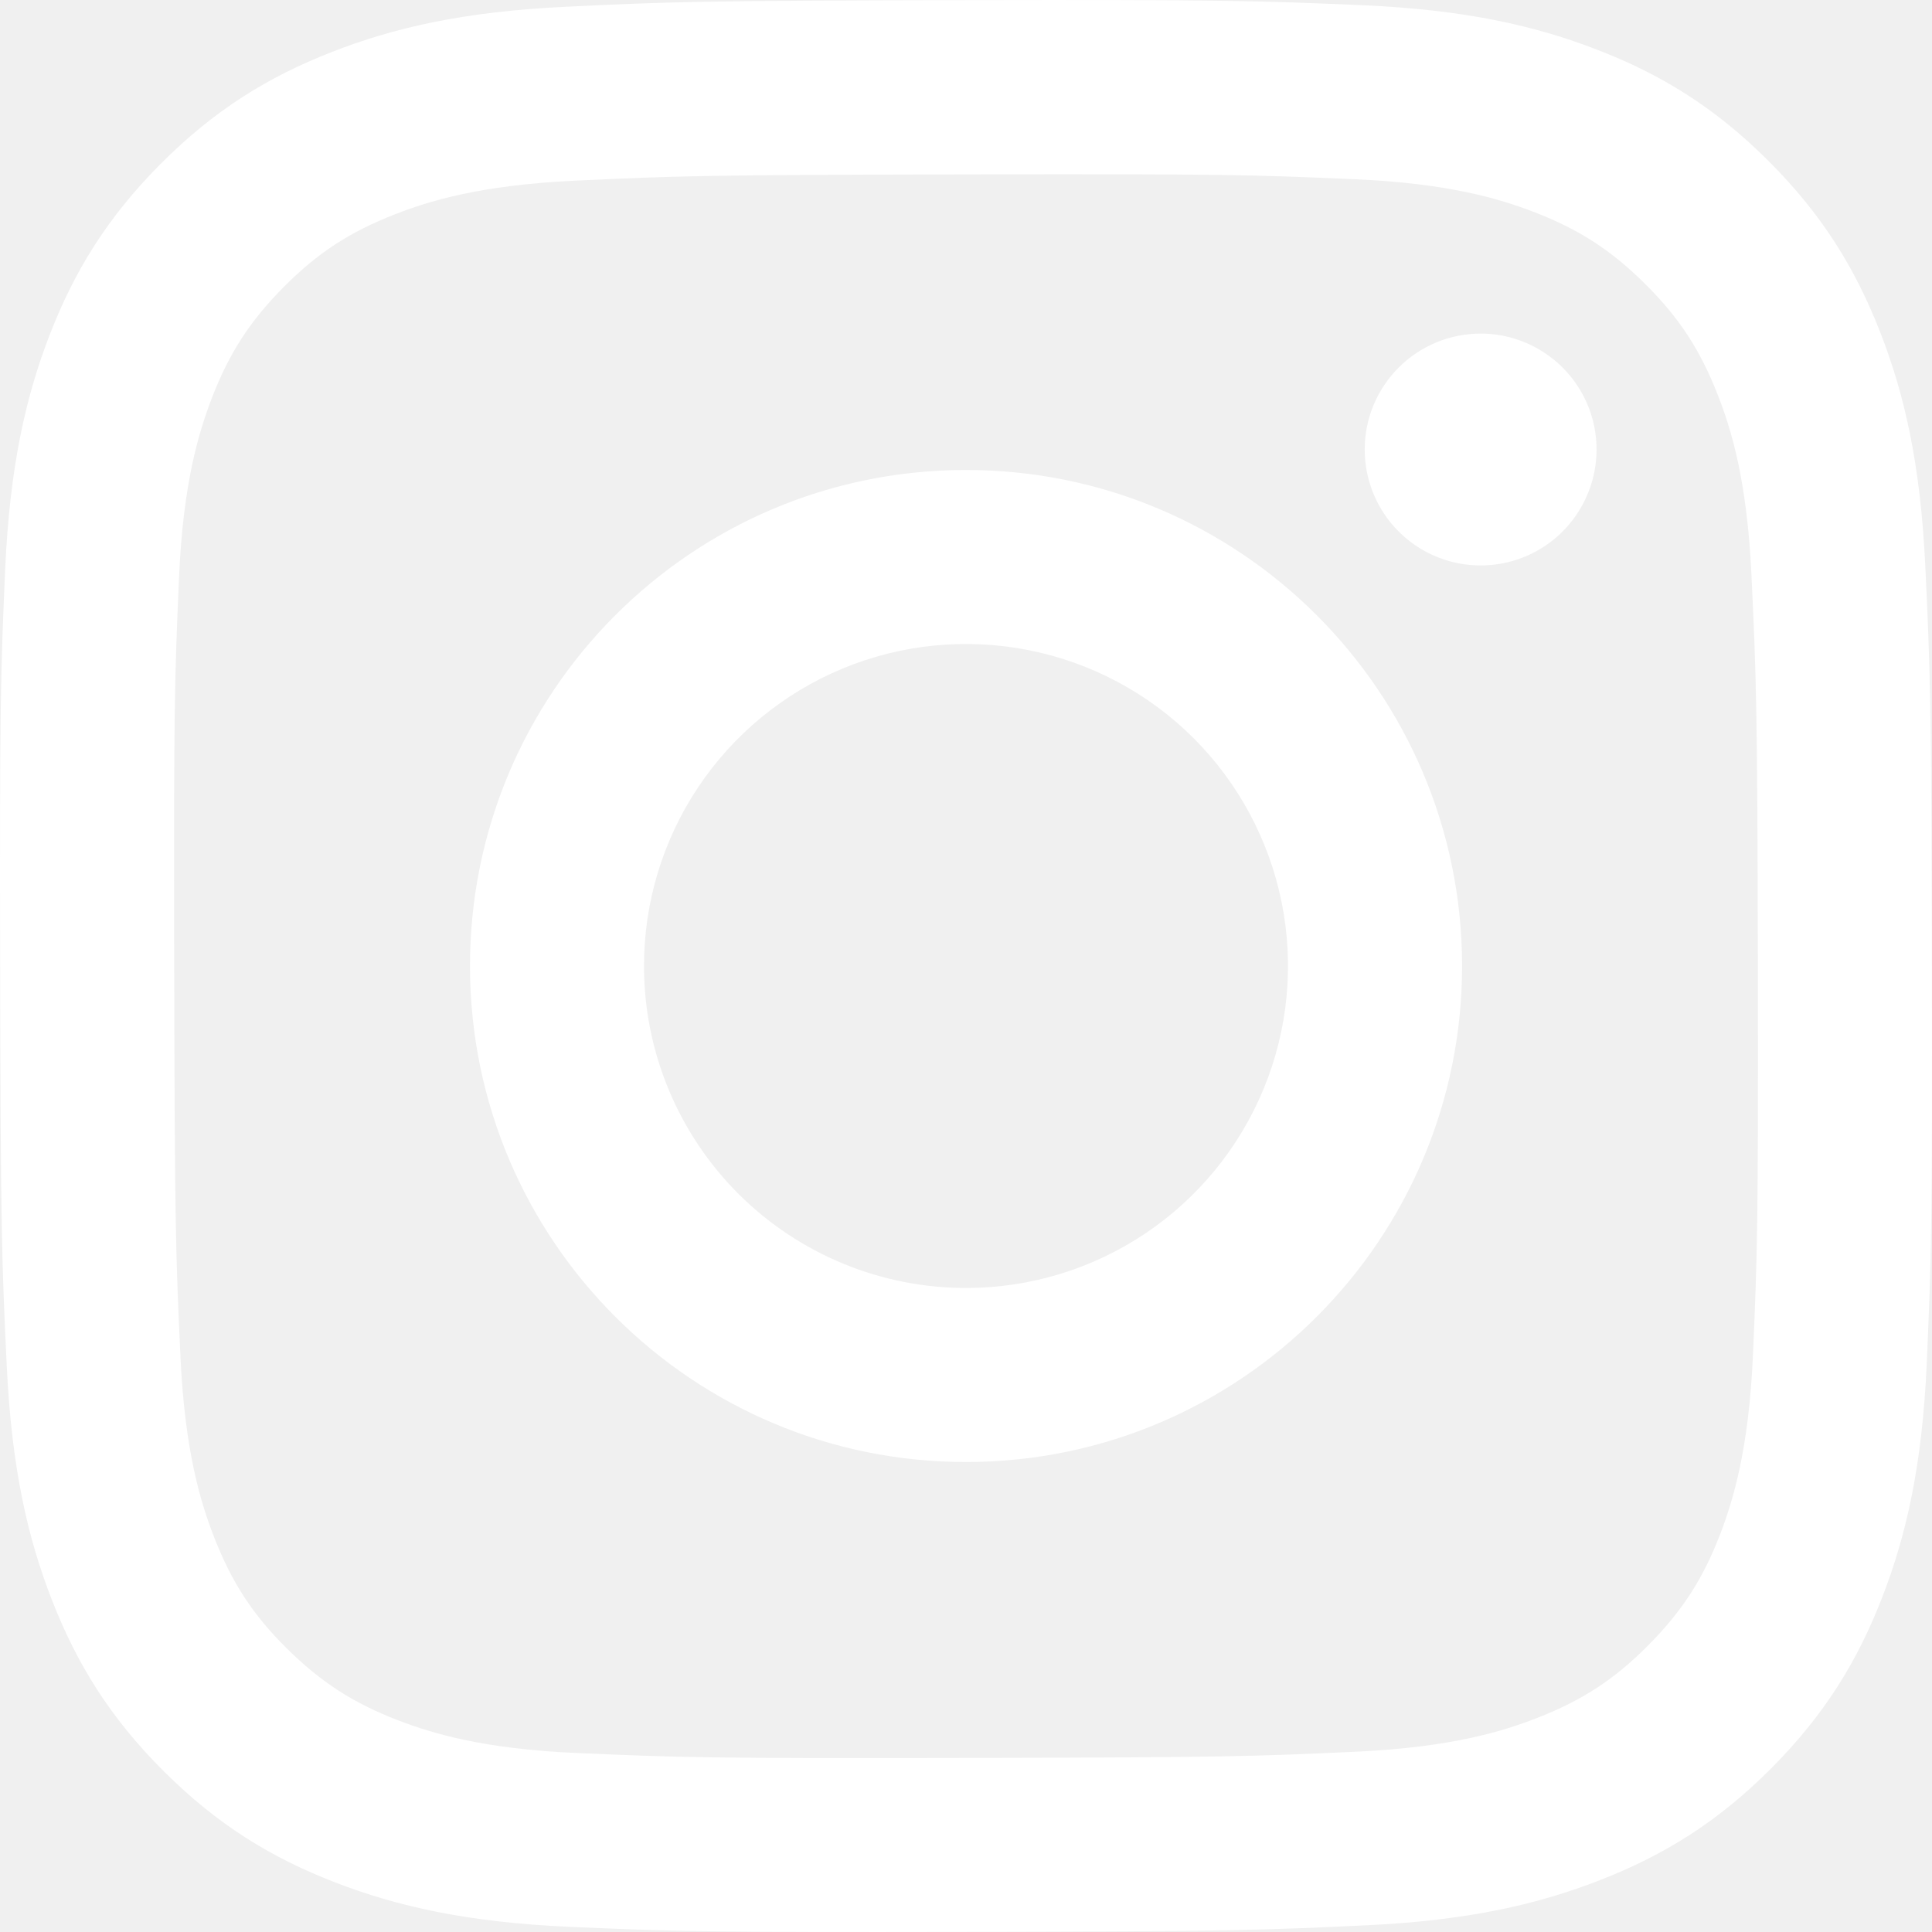
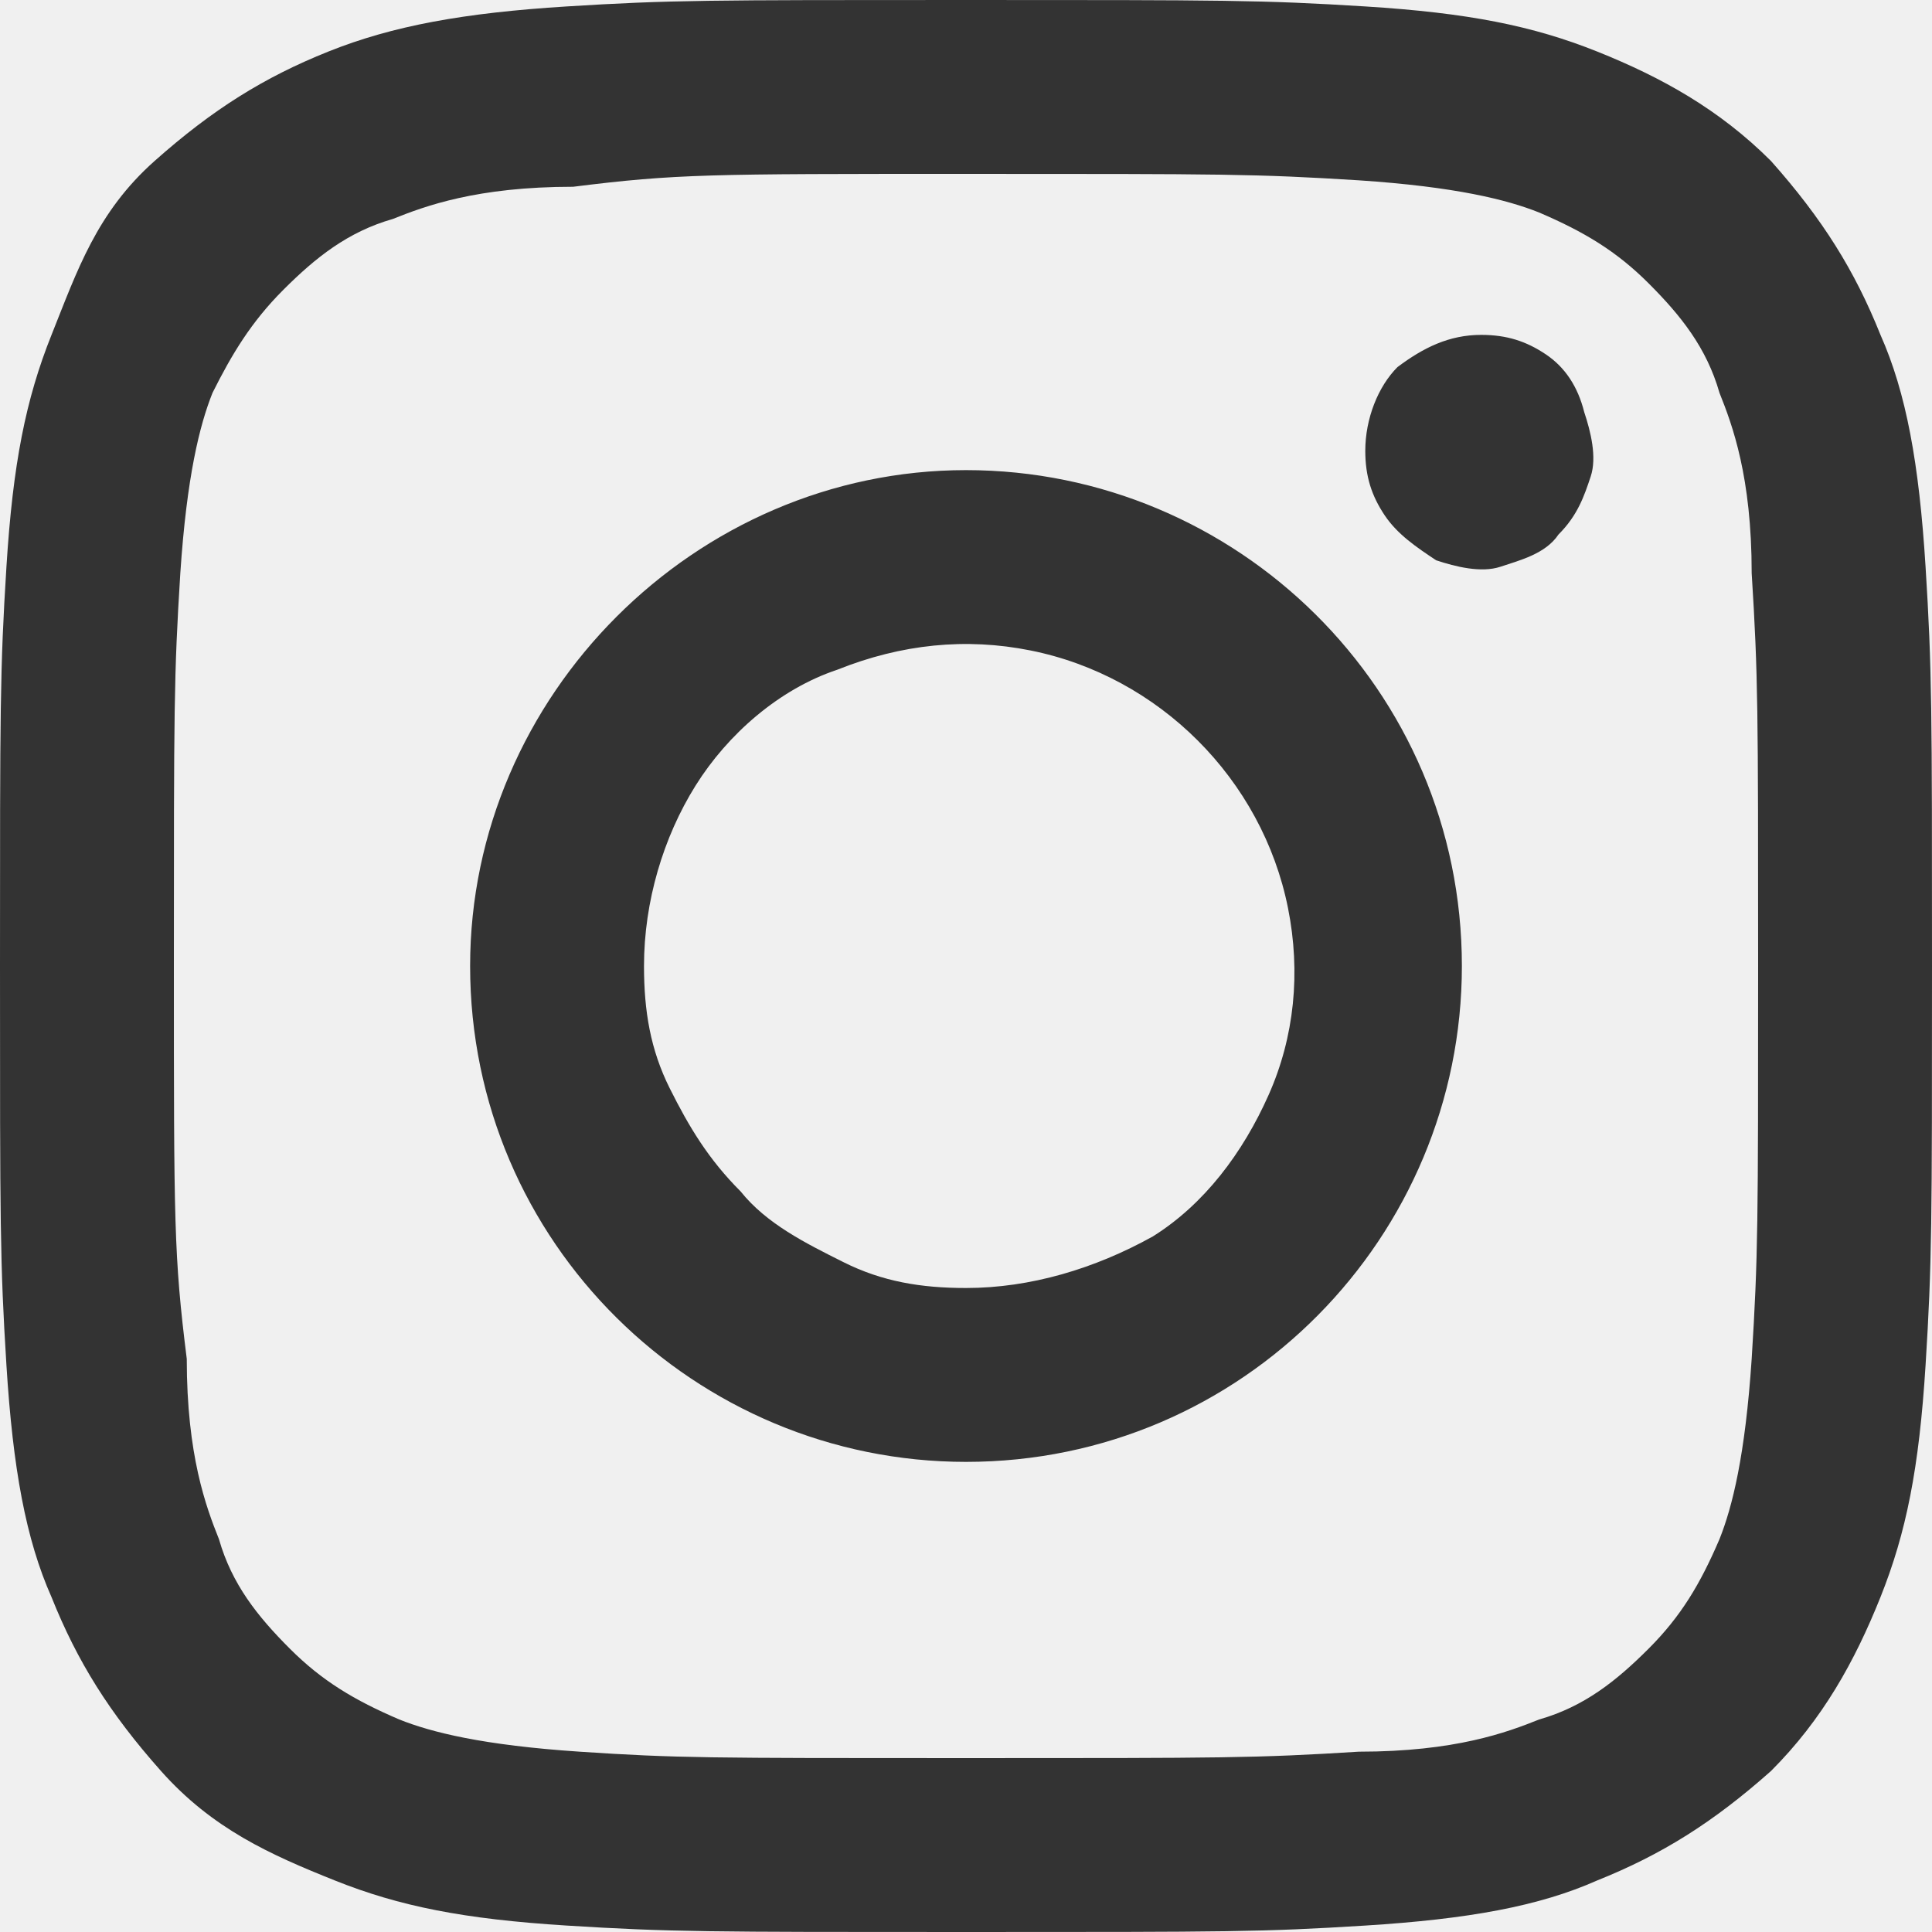
- <svg xmlns="http://www.w3.org/2000/svg" width="30" height="30" viewBox="0 0 30 30" fill="none">
-   <path d="M8.788 0.105C7.192 0.18 6.102 0.435 5.149 0.809C4.163 1.194 3.327 1.709 2.495 2.544C1.664 3.379 1.152 4.215 0.77 5.203C0.401 6.158 0.151 7.248 0.08 8.845C0.01 10.442 -0.006 10.955 0.002 15.029C0.01 19.102 0.028 19.613 0.105 21.213C0.181 22.809 0.435 23.898 0.809 24.851C1.194 25.837 1.709 26.673 2.544 27.505C3.379 28.337 4.215 28.848 5.205 29.23C6.159 29.599 7.25 29.85 8.847 29.92C10.443 29.99 10.957 30.006 15.029 29.998C19.102 29.99 19.614 29.972 21.214 29.896C22.814 29.821 23.898 29.565 24.851 29.192C25.837 28.807 26.674 28.292 27.505 27.457C28.336 26.622 28.848 25.785 29.229 24.797C29.599 23.843 29.85 22.752 29.919 21.156C29.989 19.555 30.006 19.044 29.998 14.971C29.99 10.898 29.972 10.388 29.896 8.788C29.82 7.189 29.566 6.102 29.192 5.149C28.806 4.163 28.292 3.328 27.457 2.495C26.623 1.663 25.785 1.151 24.797 0.771C23.843 0.401 22.752 0.15 21.155 0.081C19.559 0.012 19.045 -0.006 14.971 0.002C10.898 0.01 10.387 0.027 8.788 0.105ZM8.963 27.221C7.5 27.158 6.706 26.915 6.177 26.711C5.476 26.441 4.977 26.115 4.45 25.593C3.922 25.07 3.598 24.569 3.325 23.87C3.119 23.341 2.872 22.548 2.803 21.085C2.729 19.505 2.713 19.03 2.705 15.025C2.696 11.021 2.711 10.546 2.78 8.965C2.843 7.504 3.087 6.709 3.29 6.18C3.56 5.478 3.886 4.98 4.409 4.453C4.933 3.926 5.432 3.601 6.132 3.328C6.661 3.121 7.454 2.876 8.916 2.806C10.498 2.731 10.972 2.716 14.976 2.708C18.98 2.699 19.455 2.714 21.038 2.783C22.499 2.847 23.294 3.089 23.822 3.293C24.523 3.563 25.022 3.888 25.549 4.412C26.077 4.937 26.401 5.434 26.675 6.136C26.882 6.663 27.127 7.456 27.196 8.918C27.271 10.5 27.289 10.975 27.296 14.978C27.303 18.982 27.289 19.458 27.22 21.038C27.156 22.501 26.913 23.295 26.71 23.825C26.44 24.526 26.114 25.025 25.59 25.552C25.067 26.079 24.568 26.403 23.867 26.677C23.339 26.883 22.545 27.129 21.085 27.199C19.503 27.273 19.029 27.289 15.023 27.297C11.018 27.306 10.545 27.29 8.963 27.221ZM21.191 6.983C21.192 7.339 21.298 7.687 21.496 7.983C21.695 8.278 21.976 8.509 22.305 8.644C22.634 8.78 22.996 8.815 23.345 8.745C23.695 8.675 24.015 8.503 24.266 8.251C24.517 7.998 24.688 7.677 24.757 7.328C24.826 6.979 24.79 6.617 24.653 6.288C24.516 5.959 24.285 5.679 23.988 5.482C23.692 5.284 23.344 5.179 22.988 5.18C22.51 5.181 22.053 5.372 21.716 5.71C21.379 6.048 21.19 6.506 21.191 6.983ZM7.298 15.015C7.307 19.269 10.761 22.71 15.014 22.702C19.267 22.694 22.711 19.239 22.703 14.985C22.694 10.731 19.239 7.289 14.985 7.298C10.731 7.306 7.29 10.762 7.298 15.015ZM10 15.01C9.998 14.021 10.289 13.053 10.837 12.23C11.385 11.407 12.165 10.764 13.077 10.384C13.99 10.004 14.995 9.903 15.966 10.094C16.936 10.285 17.828 10.759 18.529 11.457C19.229 12.155 19.707 13.045 19.902 14.015C20.097 14.984 20 15.99 19.623 16.904C19.247 17.818 18.607 18.601 17.786 19.152C16.965 19.703 15.999 19.998 15.01 20C14.353 20.001 13.703 19.873 13.096 19.623C12.488 19.373 11.937 19.006 11.471 18.543C11.006 18.079 10.637 17.529 10.384 16.922C10.132 16.316 10.001 15.666 10 15.01Z" fill="white" />
+ <svg xmlns="http://www.w3.org/2000/svg" version="1.1" id="Layer_1" x="0px" y="0px" viewBox="0 0 30 30" style="enable-background:new 0 0 30 30;" xml:space="preserve">
+   <style type="text/css">
+ 	.st0{fill:#333333;}
+ </style>
+   <path class="st0" d="M8.8,0.1C7.2,0.2,6.1,0.4,5.1,0.8c-1,0.4-1.8,0.9-2.7,1.7S1.2,4.2,0.8,5.2c-0.4,1-0.6,2-0.7,3.6  C0,10.4,0,11,0,15s0,4.6,0.1,6.2c0.1,1.6,0.3,2.7,0.7,3.6c0.4,1,0.9,1.8,1.7,2.7s1.7,1.3,2.7,1.7c1,0.4,2,0.6,3.6,0.7  C10.4,30,11,30,15,30c4.1,0,4.6,0,6.2-0.1c1.6-0.1,2.7-0.3,3.6-0.7c1-0.4,1.8-0.9,2.7-1.7c0.8-0.8,1.3-1.7,1.7-2.7  c0.4-1,0.6-2,0.7-3.6C30,19.6,30,19,30,15s0-4.6-0.1-6.2c-0.1-1.6-0.3-2.7-0.7-3.6c-0.4-1-0.9-1.8-1.7-2.7c-0.8-0.8-1.7-1.3-2.7-1.7  c-1-0.4-2-0.6-3.6-0.7C19.6,0,19,0,15,0S10.4,0,8.8,0.1z M9,27.2c-1.5-0.1-2.3-0.3-2.8-0.5c-0.7-0.3-1.2-0.6-1.7-1.1  c-0.5-0.5-0.9-1-1.1-1.7c-0.2-0.5-0.5-1.3-0.5-2.8C2.7,19.5,2.7,19,2.7,15s0-4.5,0.1-6.1c0.1-1.5,0.3-2.3,0.5-2.8  C3.6,5.5,3.9,5,4.4,4.5s1-0.9,1.7-1.1c0.5-0.2,1.3-0.5,2.8-0.5C10.5,2.7,11,2.7,15,2.7c4,0,4.5,0,6.1,0.1c1.5,0.1,2.3,0.3,2.8,0.5  c0.7,0.3,1.2,0.6,1.7,1.1s0.9,1,1.1,1.7c0.2,0.5,0.5,1.3,0.5,2.8c0.1,1.6,0.1,2.1,0.1,6.1c0,4,0,4.5-0.1,6.1  c-0.1,1.5-0.3,2.3-0.5,2.8c-0.3,0.7-0.6,1.2-1.1,1.7c-0.5,0.5-1,0.9-1.7,1.1c-0.5,0.2-1.3,0.5-2.8,0.5c-1.6,0.1-2.1,0.1-6.1,0.1  S10.5,27.3,9,27.2z M21.2,7c0,0.4,0.1,0.7,0.3,1c0.2,0.3,0.5,0.5,0.8,0.7c0.3,0.1,0.7,0.2,1,0.1c0.3-0.1,0.7-0.2,0.9-0.5  c0.3-0.3,0.4-0.6,0.5-0.9s0-0.7-0.1-1C24.5,6,24.3,5.7,24,5.5c-0.3-0.2-0.6-0.3-1-0.3c-0.5,0-0.9,0.2-1.3,0.5  C21.4,6,21.2,6.5,21.2,7z M7.3,15c0,4.3,3.5,7.7,7.7,7.7c4.3,0,7.7-3.5,7.7-7.7c0-4.3-3.5-7.7-7.7-7.7S7.3,10.8,7.3,15z M10,15  c0-1,0.3-2,0.8-2.8c0.5-0.8,1.3-1.5,2.2-1.8C14,10,15,9.9,16,10.1c1,0.2,1.9,0.7,2.6,1.4c0.7,0.7,1.2,1.6,1.4,2.6  c0.2,1,0.1,2-0.3,2.9c-0.4,0.9-1,1.7-1.8,2.2C17,19.7,16,20,15,20c-0.7,0-1.3-0.1-1.9-0.4c-0.6-0.3-1.2-0.6-1.6-1.1  c-0.5-0.5-0.8-1-1.1-1.6C10.1,16.3,10,15.7,10,15z" />
</svg>
